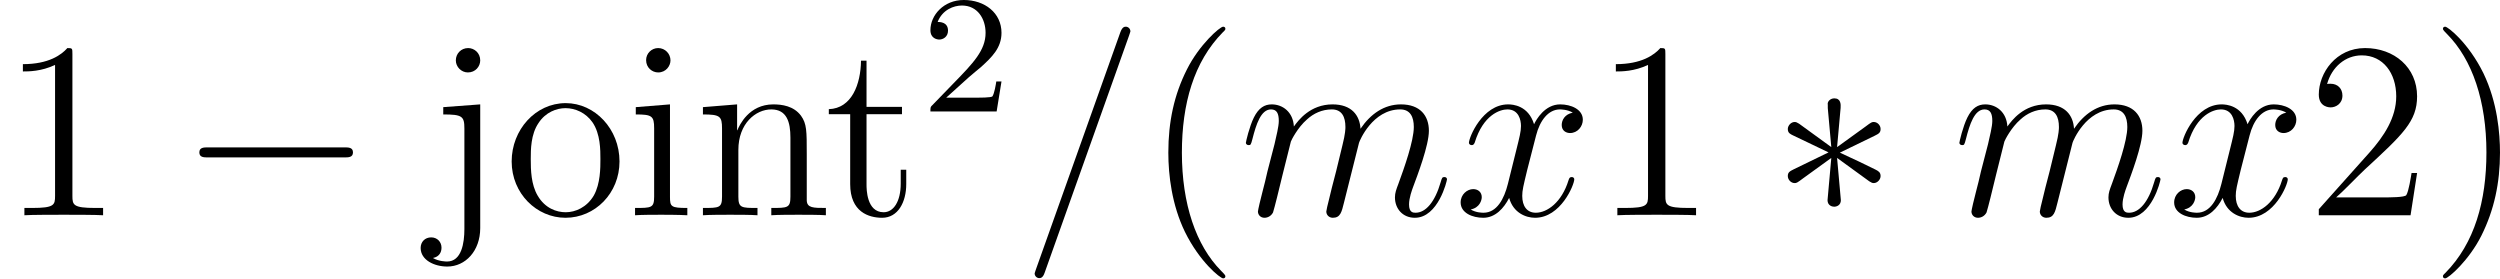
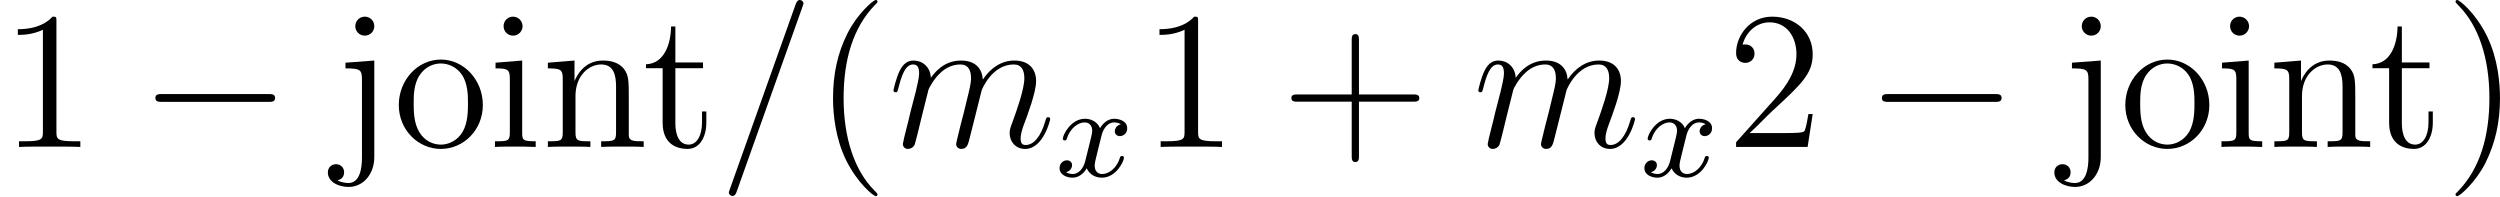
- <svg xmlns="http://www.w3.org/2000/svg" xmlns:xlink="http://www.w3.org/1999/xlink" height="16.546pt" version="1.1" viewBox="216.191 102.398 148.597 16.546" width="148.597pt">
+ <svg xmlns="http://www.w3.org/2000/svg" xmlns:xlink="http://www.w3.org/1999/xlink" height="14.959pt" version="1.1" viewBox="195.163 103.985 190.657 14.959" width="190.657pt">
  <defs>
    <path d="M3.885 2.905C3.885 2.869 3.885 2.845 3.682 2.642C2.487 1.435 1.817 -0.538 1.817 -2.977C1.817 -5.296 2.379 -7.293 3.766 -8.703C3.885 -8.811 3.885 -8.835 3.885 -8.871C3.885 -8.942 3.826 -8.966 3.778 -8.966C3.622 -8.966 2.642 -8.106 2.056 -6.934C1.447 -5.727 1.172 -4.447 1.172 -2.977C1.172 -1.913 1.339 -0.49 1.961 0.789C2.666 2.224 3.646 3.001 3.778 3.001C3.826 3.001 3.885 2.977 3.885 2.905Z" id="g3-40" />
    <path d="M3.371 -2.977C3.371 -3.885 3.252 -5.368 2.582 -6.755C1.877 -8.189 0.897 -8.966 0.765 -8.966C0.717 -8.966 0.658 -8.942 0.658 -8.871C0.658 -8.835 0.658 -8.811 0.861 -8.608C2.056 -7.4 2.726 -5.428 2.726 -2.989C2.726 -0.669 2.164 1.327 0.777 2.738C0.658 2.845 0.658 2.869 0.658 2.905C0.658 2.977 0.717 3.001 0.765 3.001C0.921 3.001 1.901 2.14 2.487 0.968C3.096 -0.251 3.371 -1.542 3.371 -2.977Z" id="g3-41" />
+     <path d="M4.77 -2.762H8.07C8.237 -2.762 8.452 -2.762 8.452 -2.977C8.452 -3.204 8.249 -3.204 8.07 -3.204H4.77V-6.504C4.77 -6.671 4.77 -6.886 4.555 -6.886C4.328 -6.886 4.328 -6.683 4.328 -6.504V-3.204H1.028C0.861 -3.204 0.646 -3.204 0.646 -2.989C0.646 -2.762 0.849 -2.762 1.028 -2.762H4.328V0.538C4.328 0.705 4.328 0.921 4.543 0.921C4.77 0.921 4.77 0.717 4.77 0.538V-2.762Z" id="g3-43" />
    <path d="M3.443 -7.663C3.443 -7.938 3.443 -7.95 3.204 -7.95C2.917 -7.627 2.319 -7.185 1.088 -7.185V-6.838C1.363 -6.838 1.961 -6.838 2.618 -7.149V-0.921C2.618 -0.49 2.582 -0.347 1.53 -0.347H1.16V0C1.482 -0.024 2.642 -0.024 3.037 -0.024S4.579 -0.024 4.902 0V-0.347H4.531C3.479 -0.347 3.443 -0.49 3.443 -0.921V-7.663Z" id="g3-49" />
    <path d="M5.26 -2.008H4.997C4.961 -1.805 4.866 -1.148 4.746 -0.956C4.663 -0.849 3.981 -0.849 3.622 -0.849H1.411C1.734 -1.124 2.463 -1.889 2.774 -2.176C4.591 -3.85 5.26 -4.471 5.26 -5.655C5.26 -7.03 4.172 -7.95 2.786 -7.95S0.586 -6.767 0.586 -5.738C0.586 -5.129 1.112 -5.129 1.148 -5.129C1.399 -5.129 1.71 -5.308 1.71 -5.691C1.71 -6.025 1.482 -6.253 1.148 -6.253C1.04 -6.253 1.016 -6.253 0.98 -6.241C1.207 -7.054 1.853 -7.603 2.63 -7.603C3.646 -7.603 4.268 -6.755 4.268 -5.655C4.268 -4.639 3.682 -3.754 3.001 -2.989L0.586 -0.287V0H4.949L5.26 -2.008Z" id="g3-50" />
    <path d="M2.08 -7.364C2.08 -7.675 1.829 -7.95 1.494 -7.95C1.184 -7.95 0.921 -7.699 0.921 -7.376C0.921 -7.018 1.207 -6.791 1.494 -6.791C1.865 -6.791 2.08 -7.101 2.08 -7.364ZM0.43 -5.141V-4.794C1.196 -4.794 1.303 -4.722 1.303 -4.136V-0.885C1.303 -0.347 1.172 -0.347 0.395 -0.347V0C0.729 -0.024 1.303 -0.024 1.65 -0.024C1.781 -0.024 2.475 -0.024 2.881 0V-0.347C2.104 -0.347 2.056 -0.406 2.056 -0.873V-5.272L0.43 -5.141Z" id="g3-105" />
    <path d="M2.427 -7.364C2.427 -7.723 2.14 -7.95 1.853 -7.95C1.518 -7.95 1.267 -7.687 1.267 -7.364C1.267 -7.054 1.53 -6.791 1.841 -6.791C2.2 -6.791 2.427 -7.077 2.427 -7.364ZM0.669 -5.141V-4.794C1.566 -4.794 1.674 -4.71 1.674 -4.125V0.658C1.674 1.315 1.542 2.2 0.849 2.2C0.825 2.2 0.454 2.2 0.179 2.032C0.49 1.973 0.586 1.745 0.586 1.542C0.586 1.267 0.383 1.052 0.096 1.052C-0.203 1.052 -0.406 1.267 -0.406 1.554C-0.406 2.128 0.239 2.439 0.861 2.439C1.722 2.439 2.427 1.698 2.427 0.61V-5.272L0.669 -5.141Z" id="g3-106" />
    <path d="M5.32 -2.905C5.32 -4.017 5.32 -4.352 5.045 -4.734C4.698 -5.2 4.136 -5.272 3.73 -5.272C2.57 -5.272 2.116 -4.28 2.02 -4.041H2.008V-5.272L0.383 -5.141V-4.794C1.196 -4.794 1.291 -4.71 1.291 -4.125V-0.885C1.291 -0.347 1.16 -0.347 0.383 -0.347V0C0.693 -0.024 1.339 -0.024 1.674 -0.024C2.02 -0.024 2.666 -0.024 2.977 0V-0.347C2.212 -0.347 2.068 -0.347 2.068 -0.885V-3.108C2.068 -4.364 2.893 -5.033 3.634 -5.033S4.543 -4.423 4.543 -3.694V-0.885C4.543 -0.347 4.411 -0.347 3.634 -0.347V0C3.945 -0.024 4.591 -0.024 4.926 -0.024C5.272 -0.024 5.918 -0.024 6.229 0V-0.347C5.631 -0.347 5.332 -0.347 5.32 -0.705V-2.905Z" id="g3-110" />
    <path d="M5.487 -2.558C5.487 -4.101 4.316 -5.332 2.929 -5.332C1.494 -5.332 0.359 -4.065 0.359 -2.558C0.359 -1.028 1.554 0.12 2.917 0.12C4.328 0.12 5.487 -1.052 5.487 -2.558ZM2.929 -0.143C2.487 -0.143 1.949 -0.335 1.602 -0.921C1.279 -1.459 1.267 -2.164 1.267 -2.666C1.267 -3.12 1.267 -3.85 1.638 -4.388C1.973 -4.902 2.499 -5.093 2.917 -5.093C3.383 -5.093 3.885 -4.878 4.208 -4.411C4.579 -3.862 4.579 -3.108 4.579 -2.666C4.579 -2.248 4.579 -1.506 4.268 -0.944C3.933 -0.371 3.383 -0.143 2.929 -0.143Z" id="g3-111" />
    <path d="M2.008 -4.806H3.694V-5.153H2.008V-7.352H1.745C1.734 -6.229 1.303 -5.081 0.215 -5.045V-4.806H1.231V-1.482C1.231 -0.155 2.116 0.12 2.75 0.12C3.503 0.12 3.897 -0.622 3.897 -1.482V-2.164H3.634V-1.506C3.634 -0.646 3.288 -0.143 2.821 -0.143C2.008 -0.143 2.008 -1.255 2.008 -1.459V-4.806Z" id="g3-116" />
    <path d="M7.878 -2.75C8.082 -2.75 8.297 -2.75 8.297 -2.989S8.082 -3.228 7.878 -3.228H1.411C1.207 -3.228 0.992 -3.228 0.992 -2.989S1.207 -2.75 1.411 -2.75H7.878Z" id="g0-0" />
-     <path d="M3.288 -5.105C3.3 -5.272 3.3 -5.559 2.989 -5.559C2.798 -5.559 2.642 -5.404 2.678 -5.248V-5.093L2.845 -3.24L1.315 -4.352C1.207 -4.411 1.184 -4.435 1.1 -4.435C0.933 -4.435 0.777 -4.268 0.777 -4.101C0.777 -3.909 0.897 -3.862 1.016 -3.802L2.714 -2.989L1.064 -2.188C0.873 -2.092 0.777 -2.044 0.777 -1.865S0.933 -1.53 1.1 -1.53C1.184 -1.53 1.207 -1.53 1.506 -1.757L2.845 -2.726L2.666 -0.717C2.666 -0.466 2.881 -0.406 2.977 -0.406C3.12 -0.406 3.3 -0.49 3.3 -0.717L3.12 -2.726L4.651 -1.614C4.758 -1.554 4.782 -1.53 4.866 -1.53C5.033 -1.53 5.189 -1.698 5.189 -1.865C5.189 -2.044 5.081 -2.104 4.937 -2.176C4.22 -2.534 4.196 -2.534 3.252 -2.977L4.902 -3.778C5.093 -3.873 5.189 -3.921 5.189 -4.101S5.033 -4.435 4.866 -4.435C4.782 -4.435 4.758 -4.435 4.459 -4.208L3.12 -3.24L3.288 -5.105Z" id="g0-3" />
-     <path d="M2.248 -1.626C2.375 -1.745 2.71 -2.008 2.837 -2.12C3.332 -2.574 3.802 -3.013 3.802 -3.738C3.802 -4.686 3.005 -5.3 2.008 -5.3C1.052 -5.3 0.422 -4.575 0.422 -3.865C0.422 -3.475 0.733 -3.419 0.845 -3.419C1.012 -3.419 1.259 -3.539 1.259 -3.842C1.259 -4.256 0.861 -4.256 0.765 -4.256C0.996 -4.838 1.53 -5.037 1.921 -5.037C2.662 -5.037 3.045 -4.407 3.045 -3.738C3.045 -2.909 2.463 -2.303 1.522 -1.339L0.518 -0.303C0.422 -0.215 0.422 -0.199 0.422 0H3.571L3.802 -1.427H3.555C3.531 -1.267 3.467 -0.869 3.371 -0.717C3.324 -0.654 2.718 -0.654 2.59 -0.654H1.172L2.248 -1.626Z" id="g2-50" />
-     <path d="M5.129 -8.524C5.129 -8.536 5.2 -8.715 5.2 -8.739C5.2 -8.883 5.081 -8.966 4.985 -8.966C4.926 -8.966 4.818 -8.966 4.722 -8.703L0.717 2.546C0.717 2.558 0.646 2.738 0.646 2.762C0.646 2.905 0.765 2.989 0.861 2.989C0.933 2.989 1.04 2.977 1.124 2.726L5.129 -8.524Z" id="g1-61" />
-     <path d="M2.463 -3.503C2.487 -3.575 2.786 -4.172 3.228 -4.555C3.539 -4.842 3.945 -5.033 4.411 -5.033C4.89 -5.033 5.057 -4.674 5.057 -4.196C5.057 -4.125 5.057 -3.885 4.914 -3.324L4.615 -2.092C4.519 -1.734 4.292 -0.849 4.268 -0.717C4.22 -0.538 4.148 -0.227 4.148 -0.179C4.148 -0.012 4.28 0.12 4.459 0.12C4.818 0.12 4.878 -0.155 4.985 -0.586L5.703 -3.443C5.727 -3.539 6.348 -5.033 7.663 -5.033C8.141 -5.033 8.309 -4.674 8.309 -4.196C8.309 -3.527 7.843 -2.224 7.58 -1.506C7.472 -1.219 7.412 -1.064 7.412 -0.849C7.412 -0.311 7.783 0.12 8.357 0.12C9.468 0.12 9.887 -1.638 9.887 -1.71C9.887 -1.769 9.839 -1.817 9.767 -1.817C9.66 -1.817 9.648 -1.781 9.588 -1.578C9.313 -0.622 8.871 -0.12 8.393 -0.12C8.273 -0.12 8.082 -0.132 8.082 -0.514C8.082 -0.825 8.225 -1.207 8.273 -1.339C8.488 -1.913 9.026 -3.324 9.026 -4.017C9.026 -4.734 8.608 -5.272 7.699 -5.272C6.898 -5.272 6.253 -4.818 5.774 -4.113C5.738 -4.758 5.344 -5.272 4.447 -5.272C3.383 -5.272 2.821 -4.519 2.606 -4.22C2.57 -4.902 2.08 -5.272 1.554 -5.272C1.207 -5.272 0.933 -5.105 0.705 -4.651C0.49 -4.22 0.323 -3.491 0.323 -3.443S0.371 -3.335 0.454 -3.335C0.55 -3.335 0.562 -3.347 0.634 -3.622C0.813 -4.328 1.04 -5.033 1.518 -5.033C1.793 -5.033 1.889 -4.842 1.889 -4.483C1.889 -4.22 1.769 -3.754 1.686 -3.383L1.351 -2.092C1.303 -1.865 1.172 -1.327 1.112 -1.112C1.028 -0.801 0.897 -0.239 0.897 -0.179C0.897 -0.012 1.028 0.12 1.207 0.12C1.351 0.12 1.518 0.048 1.614 -0.132C1.638 -0.191 1.745 -0.61 1.805 -0.849L2.068 -1.925L2.463 -3.503Z" id="g1-109" />
-     <path d="M5.667 -4.878C5.284 -4.806 5.141 -4.519 5.141 -4.292C5.141 -4.005 5.368 -3.909 5.535 -3.909C5.894 -3.909 6.145 -4.22 6.145 -4.543C6.145 -5.045 5.571 -5.272 5.069 -5.272C4.34 -5.272 3.933 -4.555 3.826 -4.328C3.551 -5.224 2.809 -5.272 2.594 -5.272C1.375 -5.272 0.729 -3.706 0.729 -3.443C0.729 -3.395 0.777 -3.335 0.861 -3.335C0.956 -3.335 0.98 -3.407 1.004 -3.455C1.411 -4.782 2.212 -5.033 2.558 -5.033C3.096 -5.033 3.204 -4.531 3.204 -4.244C3.204 -3.981 3.132 -3.706 2.989 -3.132L2.582 -1.494C2.403 -0.777 2.056 -0.12 1.423 -0.12C1.363 -0.12 1.064 -0.12 0.813 -0.275C1.243 -0.359 1.339 -0.717 1.339 -0.861C1.339 -1.1 1.16 -1.243 0.933 -1.243C0.646 -1.243 0.335 -0.992 0.335 -0.61C0.335 -0.108 0.897 0.12 1.411 0.12C1.985 0.12 2.391 -0.335 2.642 -0.825C2.833 -0.12 3.431 0.12 3.873 0.12C5.093 0.12 5.738 -1.447 5.738 -1.71C5.738 -1.769 5.691 -1.817 5.619 -1.817C5.511 -1.817 5.499 -1.757 5.464 -1.662C5.141 -0.61 4.447 -0.12 3.909 -0.12C3.491 -0.12 3.264 -0.43 3.264 -0.921C3.264 -1.184 3.312 -1.375 3.503 -2.164L3.921 -3.79C4.101 -4.507 4.507 -5.033 5.057 -5.033C5.081 -5.033 5.416 -5.033 5.667 -4.878Z" id="g1-120" />
+     <path d="M3.993 -3.18C3.642 -3.092 3.626 -2.782 3.626 -2.75C3.626 -2.574 3.762 -2.455 3.937 -2.455S4.384 -2.59 4.384 -2.933C4.384 -3.387 3.881 -3.515 3.587 -3.515C3.212 -3.515 2.909 -3.252 2.726 -2.941C2.55 -3.363 2.136 -3.515 1.809 -3.515C0.94 -3.515 0.454 -2.519 0.454 -2.295C0.454 -2.224 0.51 -2.192 0.574 -2.192C0.669 -2.192 0.685 -2.232 0.709 -2.327C0.893 -2.909 1.371 -3.292 1.785 -3.292C2.096 -3.292 2.248 -3.068 2.248 -2.782C2.248 -2.622 2.152 -2.256 2.088 -2.001C2.032 -1.769 1.857 -1.06 1.817 -0.909C1.706 -0.478 1.419 -0.143 1.06 -0.143C1.028 -0.143 0.821 -0.143 0.654 -0.255C1.02 -0.343 1.02 -0.677 1.02 -0.685C1.02 -0.869 0.877 -0.98 0.701 -0.98C0.486 -0.98 0.255 -0.797 0.255 -0.494C0.255 -0.128 0.646 0.08 1.052 0.08C1.474 0.08 1.769 -0.239 1.913 -0.494C2.088 -0.104 2.455 0.08 2.837 0.08C3.706 0.08 4.184 -0.917 4.184 -1.14C4.184 -1.219 4.121 -1.243 4.065 -1.243C3.969 -1.243 3.953 -1.188 3.929 -1.108C3.77 -0.574 3.316 -0.143 2.853 -0.143C2.59 -0.143 2.399 -0.319 2.399 -0.654C2.399 -0.813 2.447 -0.996 2.558 -1.443C2.614 -1.682 2.79 -2.383 2.829 -2.534C2.941 -2.949 3.22 -3.292 3.579 -3.292C3.618 -3.292 3.826 -3.292 3.993 -3.18Z" id="g1-120" />
+     <path d="M5.129 -8.524C5.129 -8.536 5.2 -8.715 5.2 -8.739C5.2 -8.883 5.081 -8.966 4.985 -8.966C4.926 -8.966 4.818 -8.966 4.722 -8.703L0.717 2.546C0.717 2.558 0.646 2.738 0.646 2.762C0.646 2.905 0.765 2.989 0.861 2.989C0.933 2.989 1.04 2.977 1.124 2.726L5.129 -8.524Z" id="g2-61" />
+     <path d="M2.463 -3.503C2.487 -3.575 2.786 -4.172 3.228 -4.555C3.539 -4.842 3.945 -5.033 4.411 -5.033C4.89 -5.033 5.057 -4.674 5.057 -4.196C5.057 -4.125 5.057 -3.885 4.914 -3.324L4.615 -2.092C4.519 -1.734 4.292 -0.849 4.268 -0.717C4.22 -0.538 4.148 -0.227 4.148 -0.179C4.148 -0.012 4.28 0.12 4.459 0.12C4.818 0.12 4.878 -0.155 4.985 -0.586L5.703 -3.443C5.727 -3.539 6.348 -5.033 7.663 -5.033C8.141 -5.033 8.309 -4.674 8.309 -4.196C8.309 -3.527 7.843 -2.224 7.58 -1.506C7.472 -1.219 7.412 -1.064 7.412 -0.849C7.412 -0.311 7.783 0.12 8.357 0.12C9.468 0.12 9.887 -1.638 9.887 -1.71C9.887 -1.769 9.839 -1.817 9.767 -1.817C9.66 -1.817 9.648 -1.781 9.588 -1.578C9.313 -0.622 8.871 -0.12 8.393 -0.12C8.273 -0.12 8.082 -0.132 8.082 -0.514C8.082 -0.825 8.225 -1.207 8.273 -1.339C8.488 -1.913 9.026 -3.324 9.026 -4.017C9.026 -4.734 8.608 -5.272 7.699 -5.272C6.898 -5.272 6.253 -4.818 5.774 -4.113C5.738 -4.758 5.344 -5.272 4.447 -5.272C3.383 -5.272 2.821 -4.519 2.606 -4.22C2.57 -4.902 2.08 -5.272 1.554 -5.272C1.207 -5.272 0.933 -5.105 0.705 -4.651C0.49 -4.22 0.323 -3.491 0.323 -3.443S0.371 -3.335 0.454 -3.335C0.55 -3.335 0.562 -3.347 0.634 -3.622C0.813 -4.328 1.04 -5.033 1.518 -5.033C1.793 -5.033 1.889 -4.842 1.889 -4.483C1.889 -4.22 1.769 -3.754 1.686 -3.383L1.351 -2.092C1.303 -1.865 1.172 -1.327 1.112 -1.112C1.028 -0.801 0.897 -0.239 0.897 -0.179C0.897 -0.012 1.028 0.12 1.207 0.12C1.351 0.12 1.518 0.048 1.614 -0.132C1.638 -0.191 1.745 -0.61 1.805 -0.849L2.068 -1.925L2.463 -3.503Z" id="g2-109" />
  </defs>
  <g id="page1" transform="matrix(1.25 0 0 1.25 0 0)">
-     <use x="172.953" xlink:href="#g3-49" y="92.154" />
-     <use x="181.44" xlink:href="#g0-0" y="92.154" />
-     <use x="193.361" xlink:href="#g3-106" y="92.154" />
-     <use x="196.924" xlink:href="#g3-111" y="92.154" />
-     <use x="202.755" xlink:href="#g3-105" y="92.154" />
-     <use x="205.995" xlink:href="#g3-110" y="92.154" />
-     <use x="212.149" xlink:href="#g3-116" y="92.154" />
-     <use x="216.773" xlink:href="#g2-50" y="87.218" />
-     <use x="221.505" xlink:href="#g1-61" y="92.154" />
-     <use x="227.336" xlink:href="#g3-40" y="92.154" />
-     <use x="231.872" xlink:href="#g1-109" y="92.154" />
-     <use x="242.073" xlink:href="#g1-120" y="92.154" />
-     <use x="248.7" xlink:href="#g3-49" y="92.154" />
-     <use x="257.188" xlink:href="#g0-3" y="92.154" />
-     <use x="265.8" xlink:href="#g1-109" y="92.154" />
-     <use x="276.001" xlink:href="#g1-120" y="92.154" />
-     <use x="282.628" xlink:href="#g3-50" y="92.154" />
-     <use x="288.459" xlink:href="#g3-41" y="92.154" />
+     <use x="156.13" xlink:href="#g3-49" y="92.154" />
+     <use x="164.618" xlink:href="#g0-0" y="92.154" />
+     <use x="176.539" xlink:href="#g3-106" y="92.154" />
+     <use x="180.102" xlink:href="#g3-111" y="92.154" />
+     <use x="185.933" xlink:href="#g3-105" y="92.154" />
+     <use x="189.173" xlink:href="#g3-110" y="92.154" />
+     <use x="195.327" xlink:href="#g3-116" y="92.154" />
+     <use x="199.951" xlink:href="#g2-61" y="92.154" />
+     <use x="205.782" xlink:href="#g3-40" y="92.154" />
+     <use x="210.317" xlink:href="#g2-109" y="92.154" />
+     <use x="220.518" xlink:href="#g1-120" y="93.948" />
+     <use x="225.783" xlink:href="#g3-49" y="92.154" />
+     <use x="234.271" xlink:href="#g3-43" y="92.154" />
+     <use x="245.998" xlink:href="#g2-109" y="92.154" />
+     <use x="256.199" xlink:href="#g1-120" y="93.948" />
+     <use x="261.464" xlink:href="#g3-50" y="92.154" />
+     <use x="269.952" xlink:href="#g0-0" y="92.154" />
+     <use x="281.872" xlink:href="#g3-106" y="92.154" />
+     <use x="285.436" xlink:href="#g3-111" y="92.154" />
+     <use x="291.267" xlink:href="#g3-105" y="92.154" />
+     <use x="294.507" xlink:href="#g3-110" y="92.154" />
+     <use x="300.66" xlink:href="#g3-116" y="92.154" />
+     <use x="305.284" xlink:href="#g3-41" y="92.154" />
  </g>
</svg>
